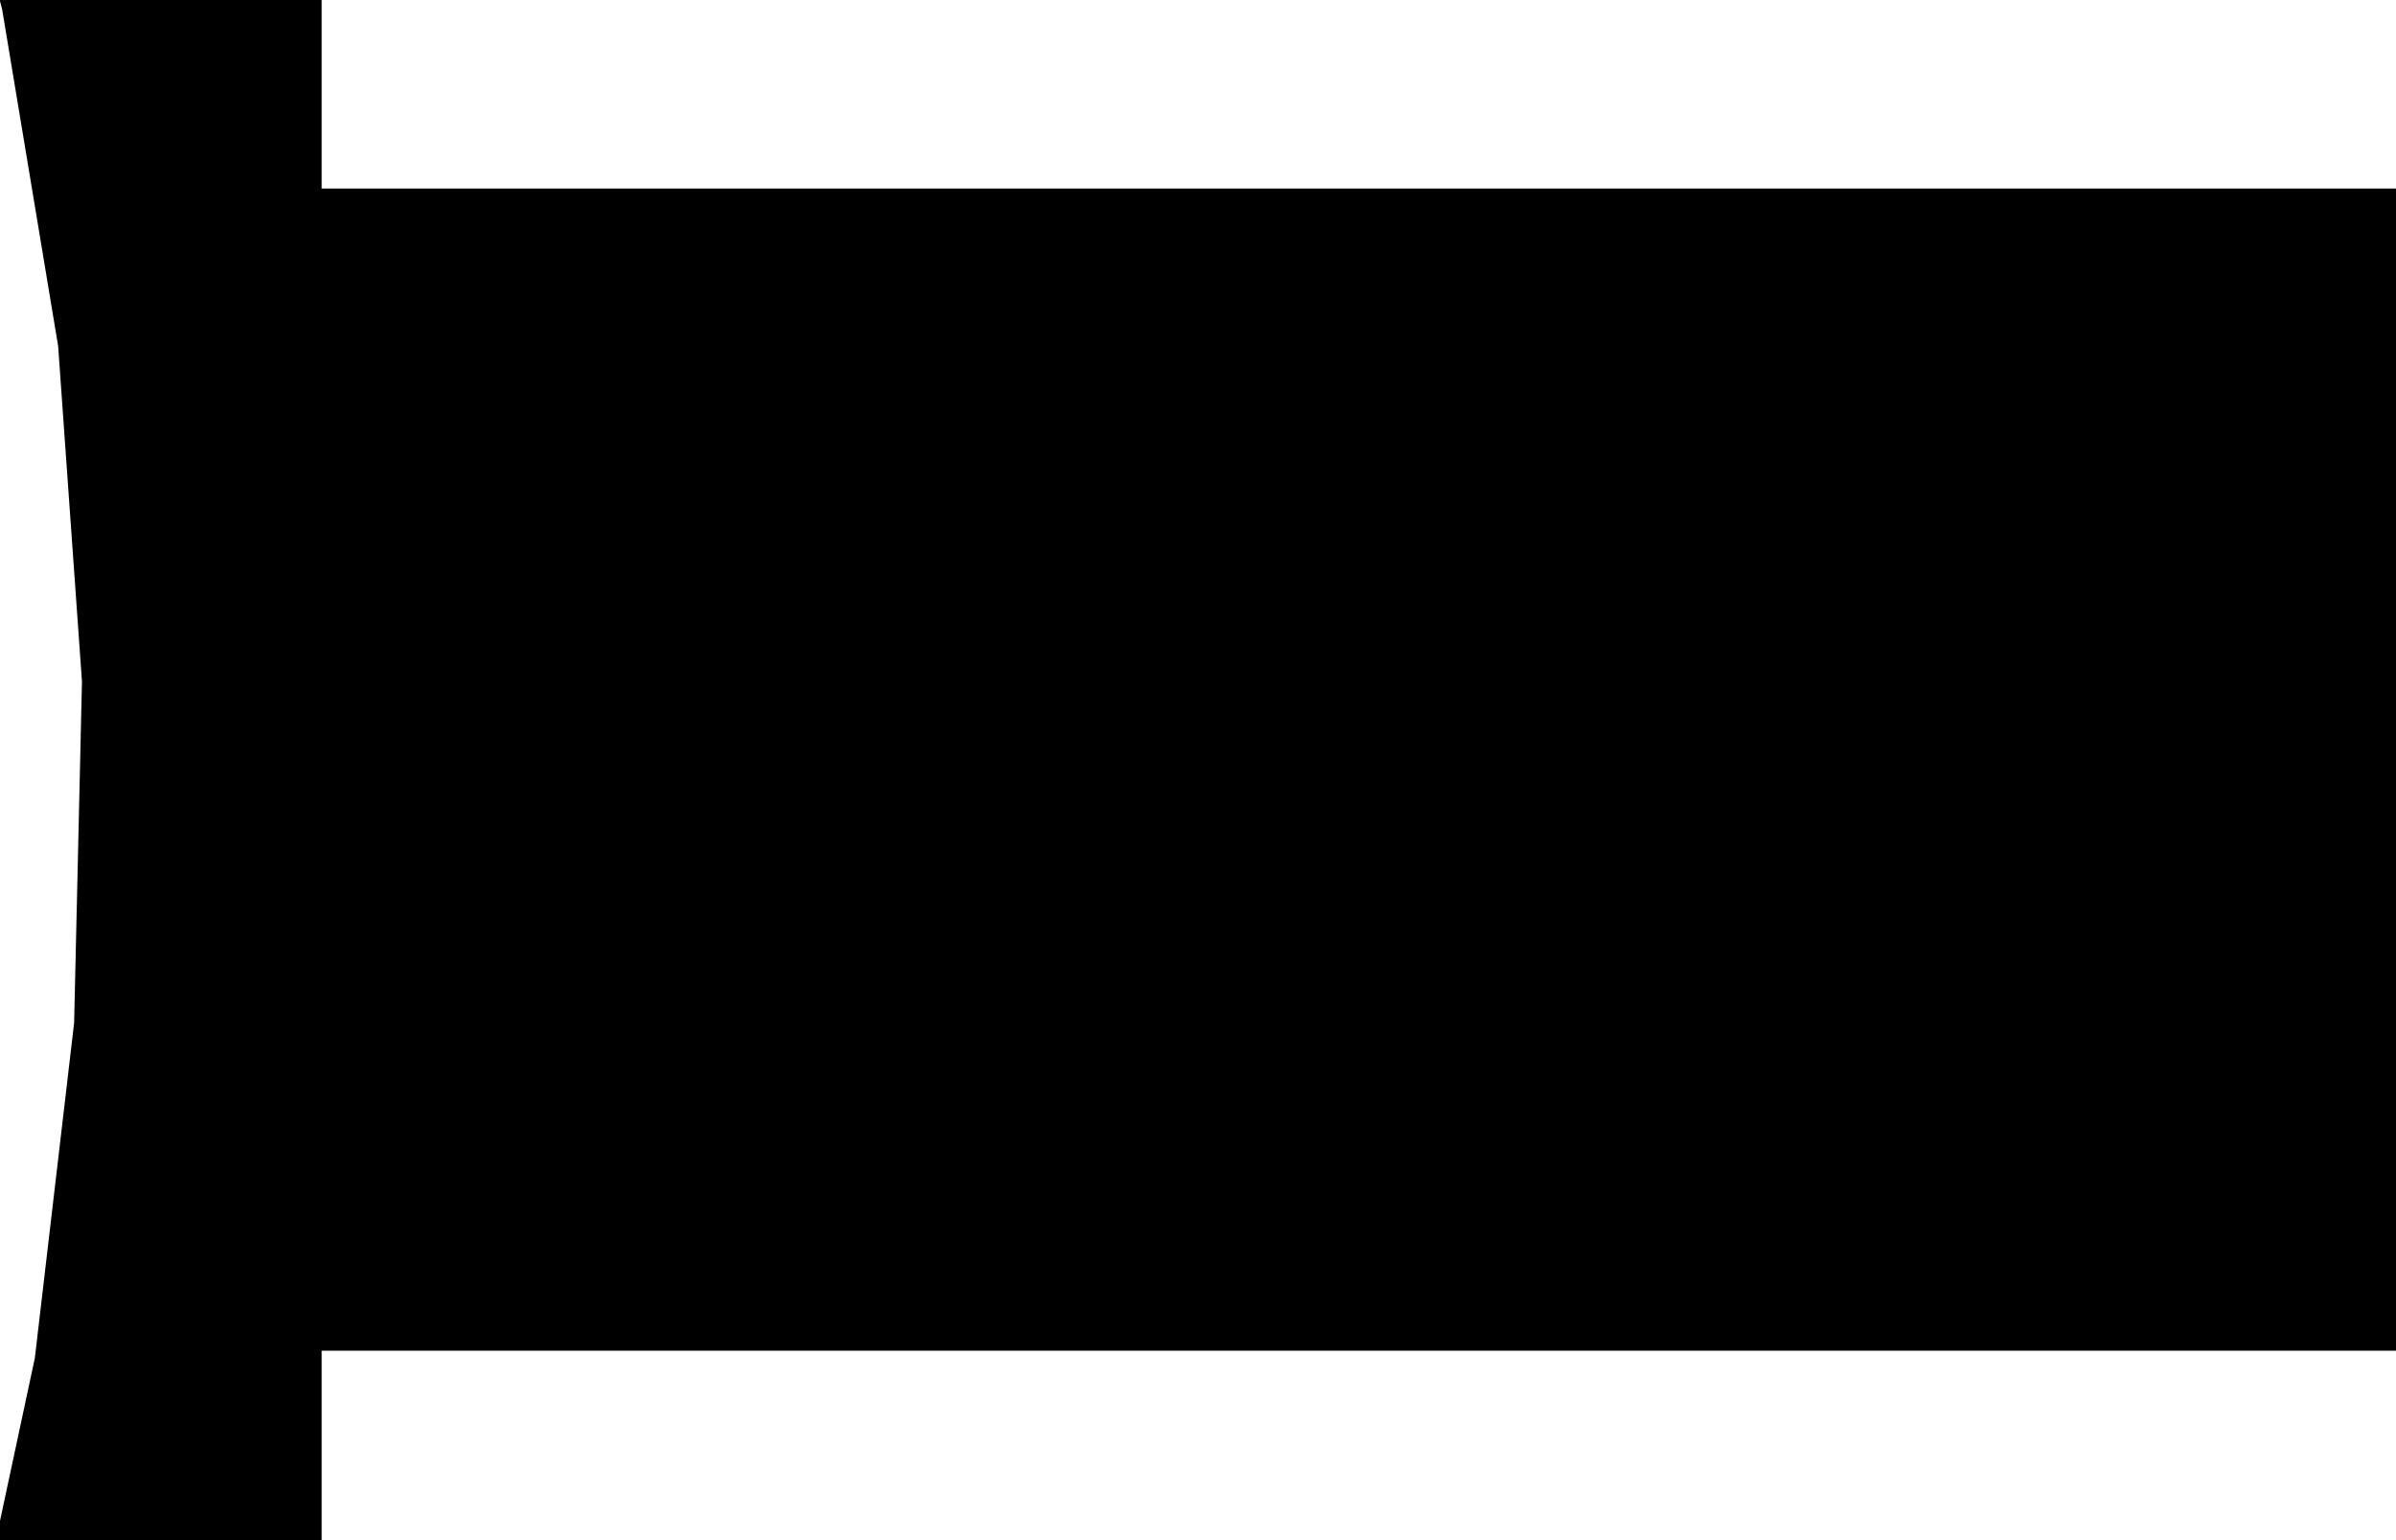
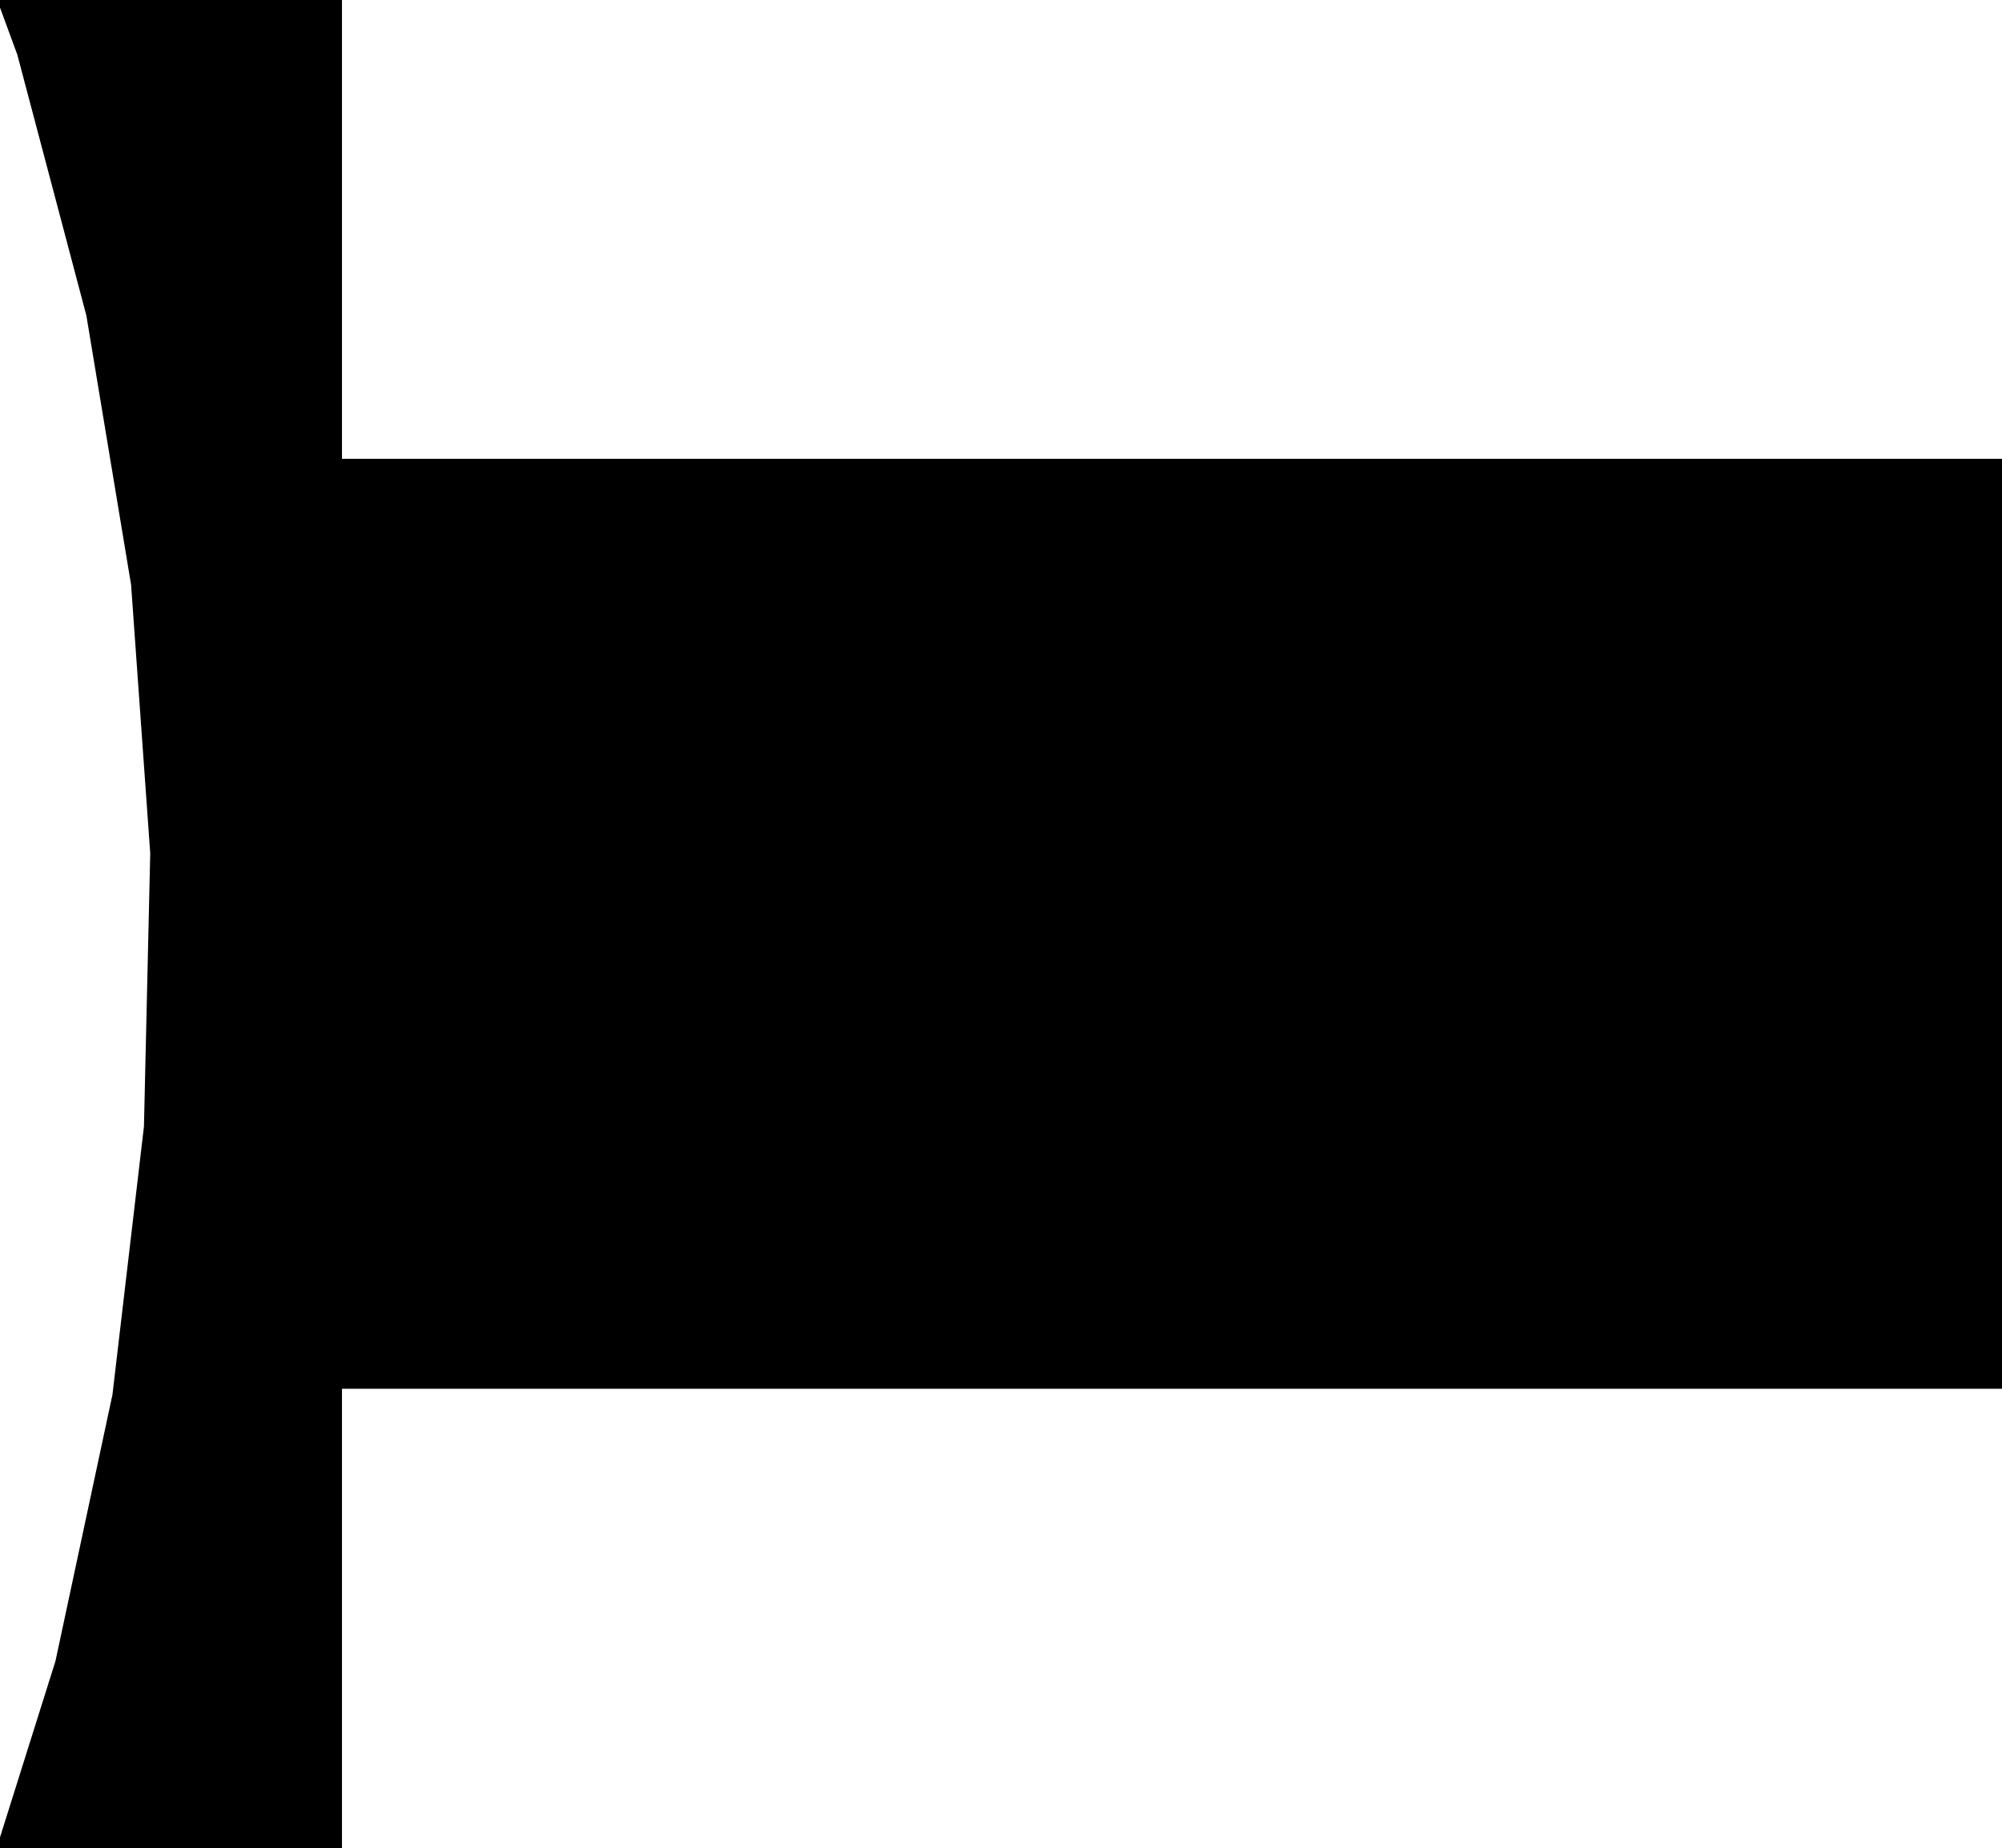
- <svg xmlns="http://www.w3.org/2000/svg" baseProfile="tiny" height="20mm" width="31.129mm" viewBox="-0 -0 31.129 20" version="1.1" stroke="black" stroke-width=".1" fill="none">
-   <path fill="#000000" stroke="#000000" d="M4.129 2.5 L31.129 2.5 L31.129 17.5 L4.129 17.5 z" />
-   <path fill="#000000" stroke="#000000" d="M0.048 0 L4.129 0 L4.129 20 L-0 20 L0.502 17.654 L1.013 13.294 L1.115 8.854 L0.805 4.49 L0.077 0.112 z" />
+ <svg xmlns="http://www.w3.org/2000/svg" baseProfile="tiny" height="30mm" width="32.503mm" viewBox="0.001 -0 32.503 30" version="1.1" stroke="black" stroke-width=".1" fill="none">
+   <path fill="#000000" stroke="#000000" d="M5.503 7.5 L32.504 7.5 L32.504 22.5 L5.503 22.5 z M32.004 17.5 L32.004 12.5 L17.003 12.5 L17.003 17.5 z" />
+   <path fill="#000000" stroke="#000000" d="M0.009 0 L5.503 0 L5.503 30 L0.001 30 L0.95 26.984 L1.876 22.654 L2.388 18.294 L2.49 13.854 L2.179 9.49 L1.452 5.112 L0.33 0.873 z" />
+   <path fill="#000000" stroke="#000000" d="M17.003 12.5 L32.004 12.5 L32.004 17.5 L17.003 17.5 z" />
</svg>
